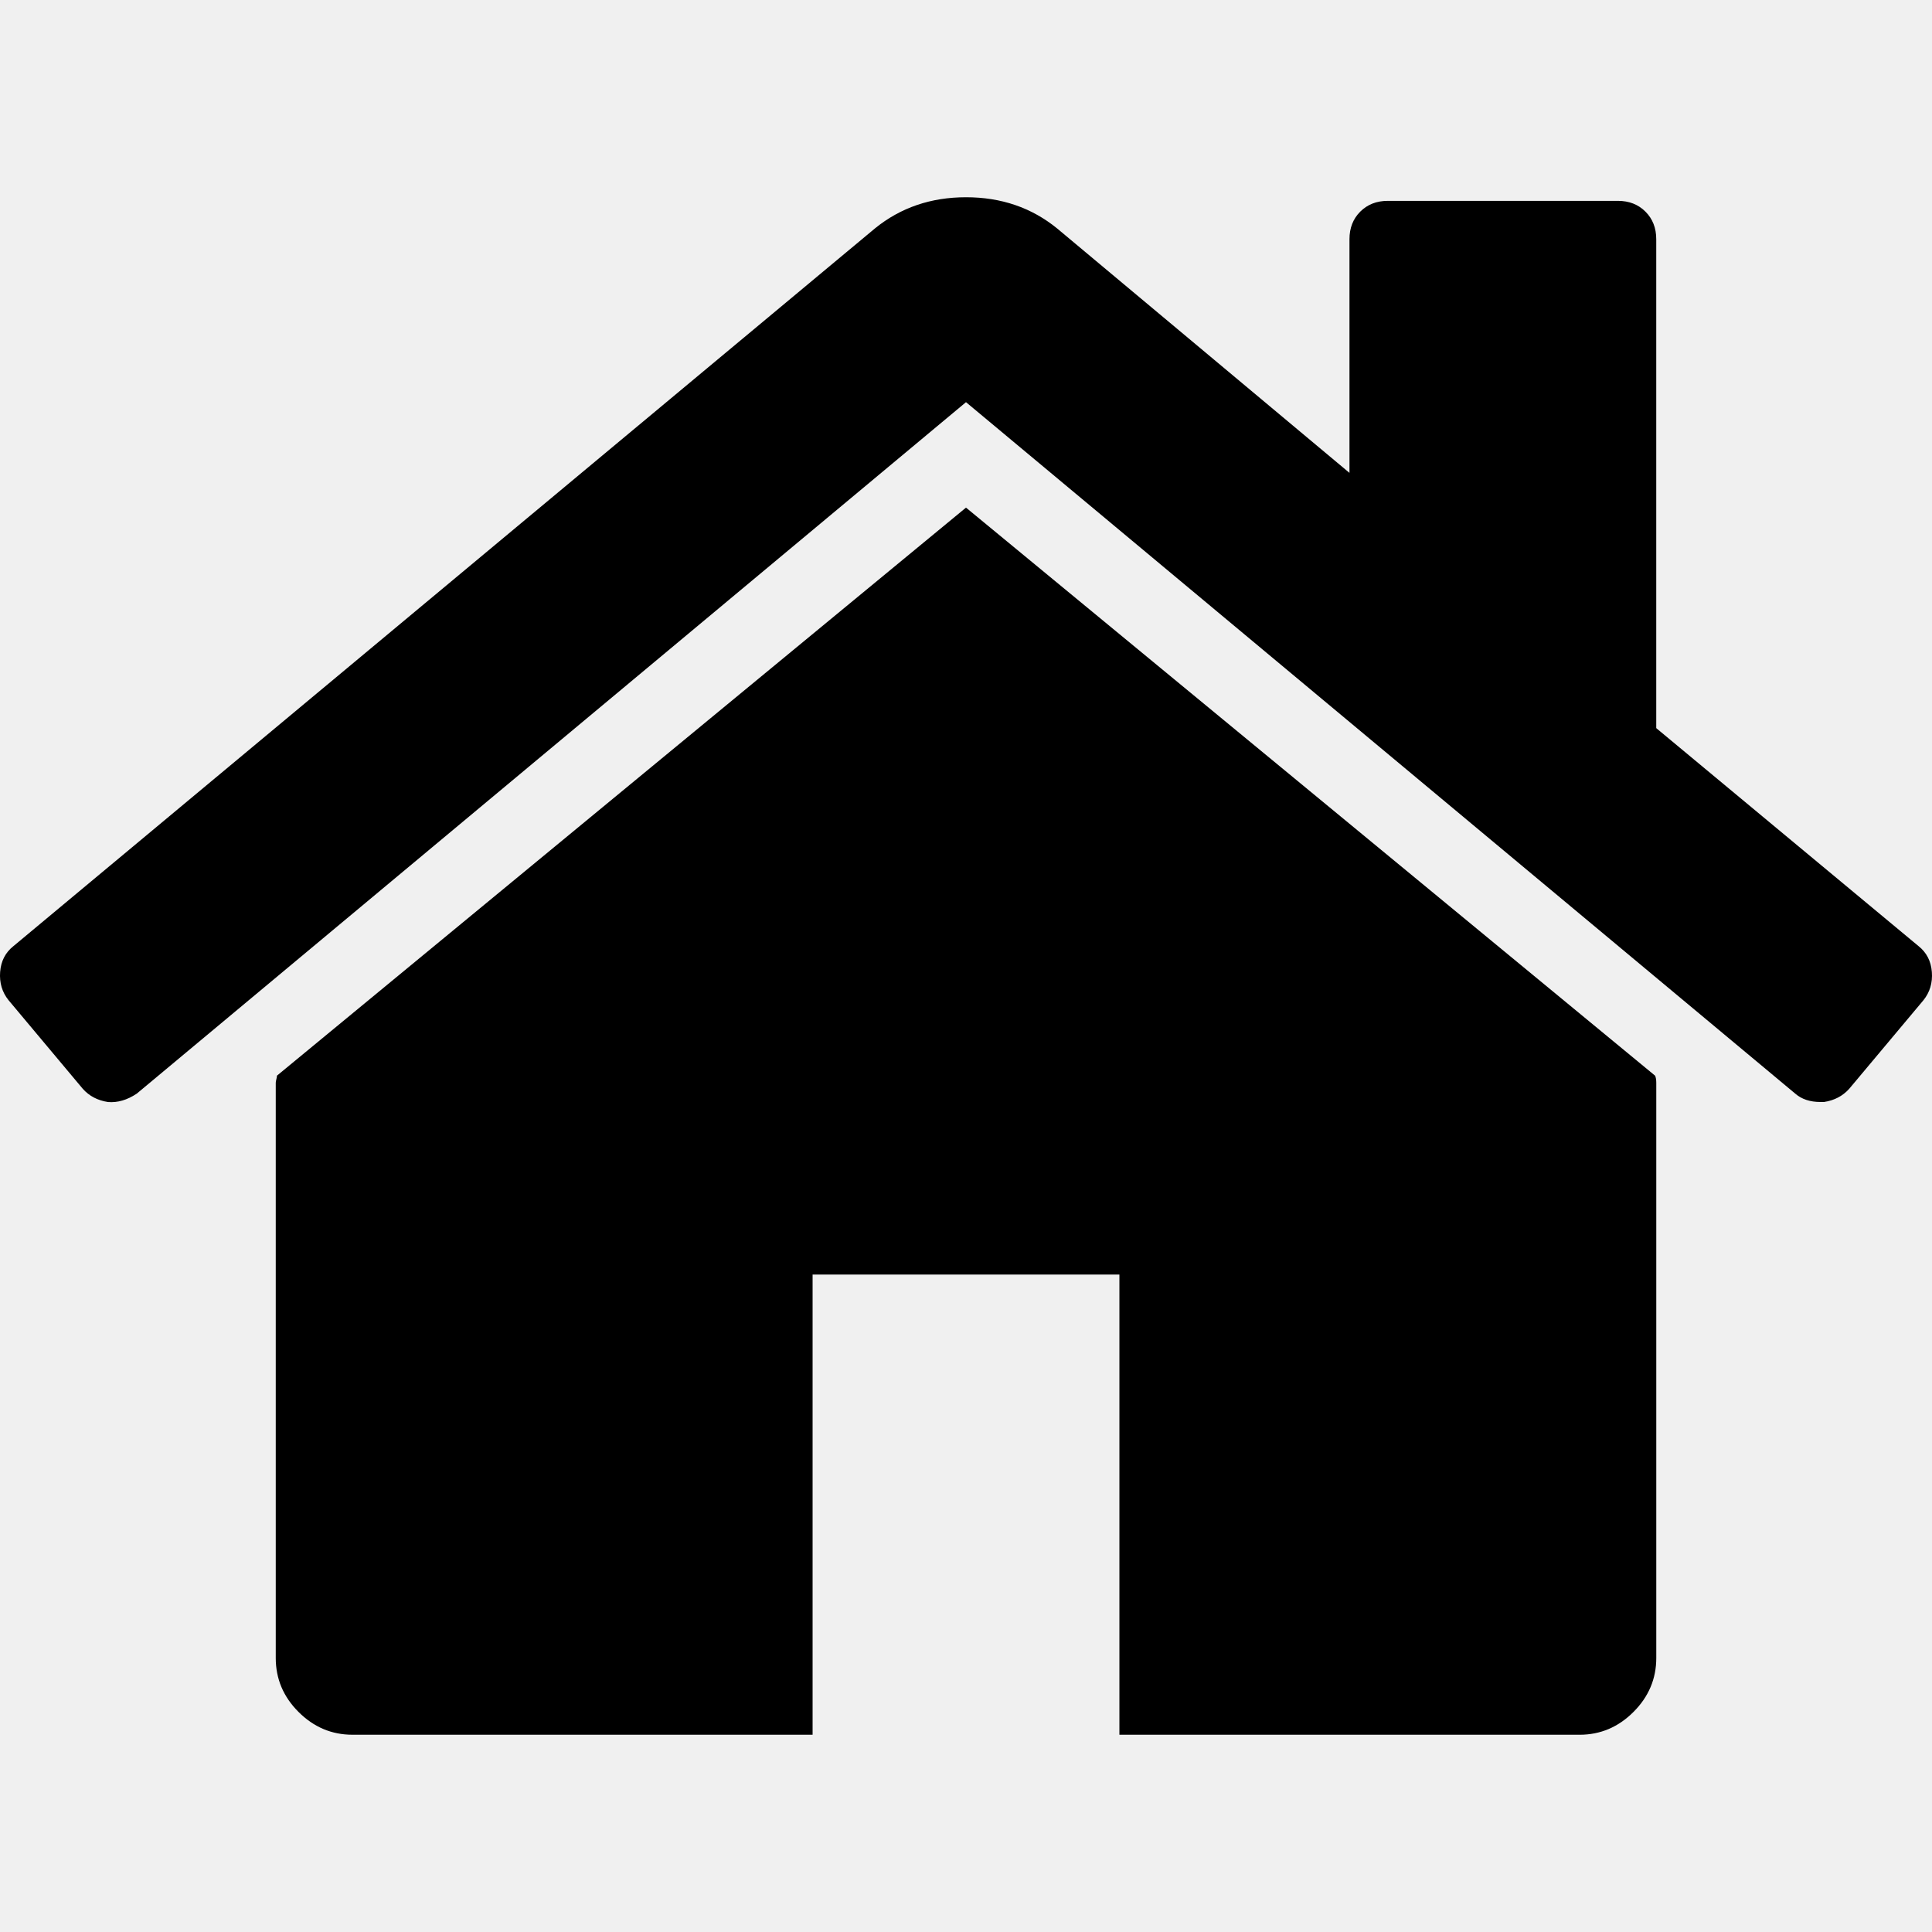
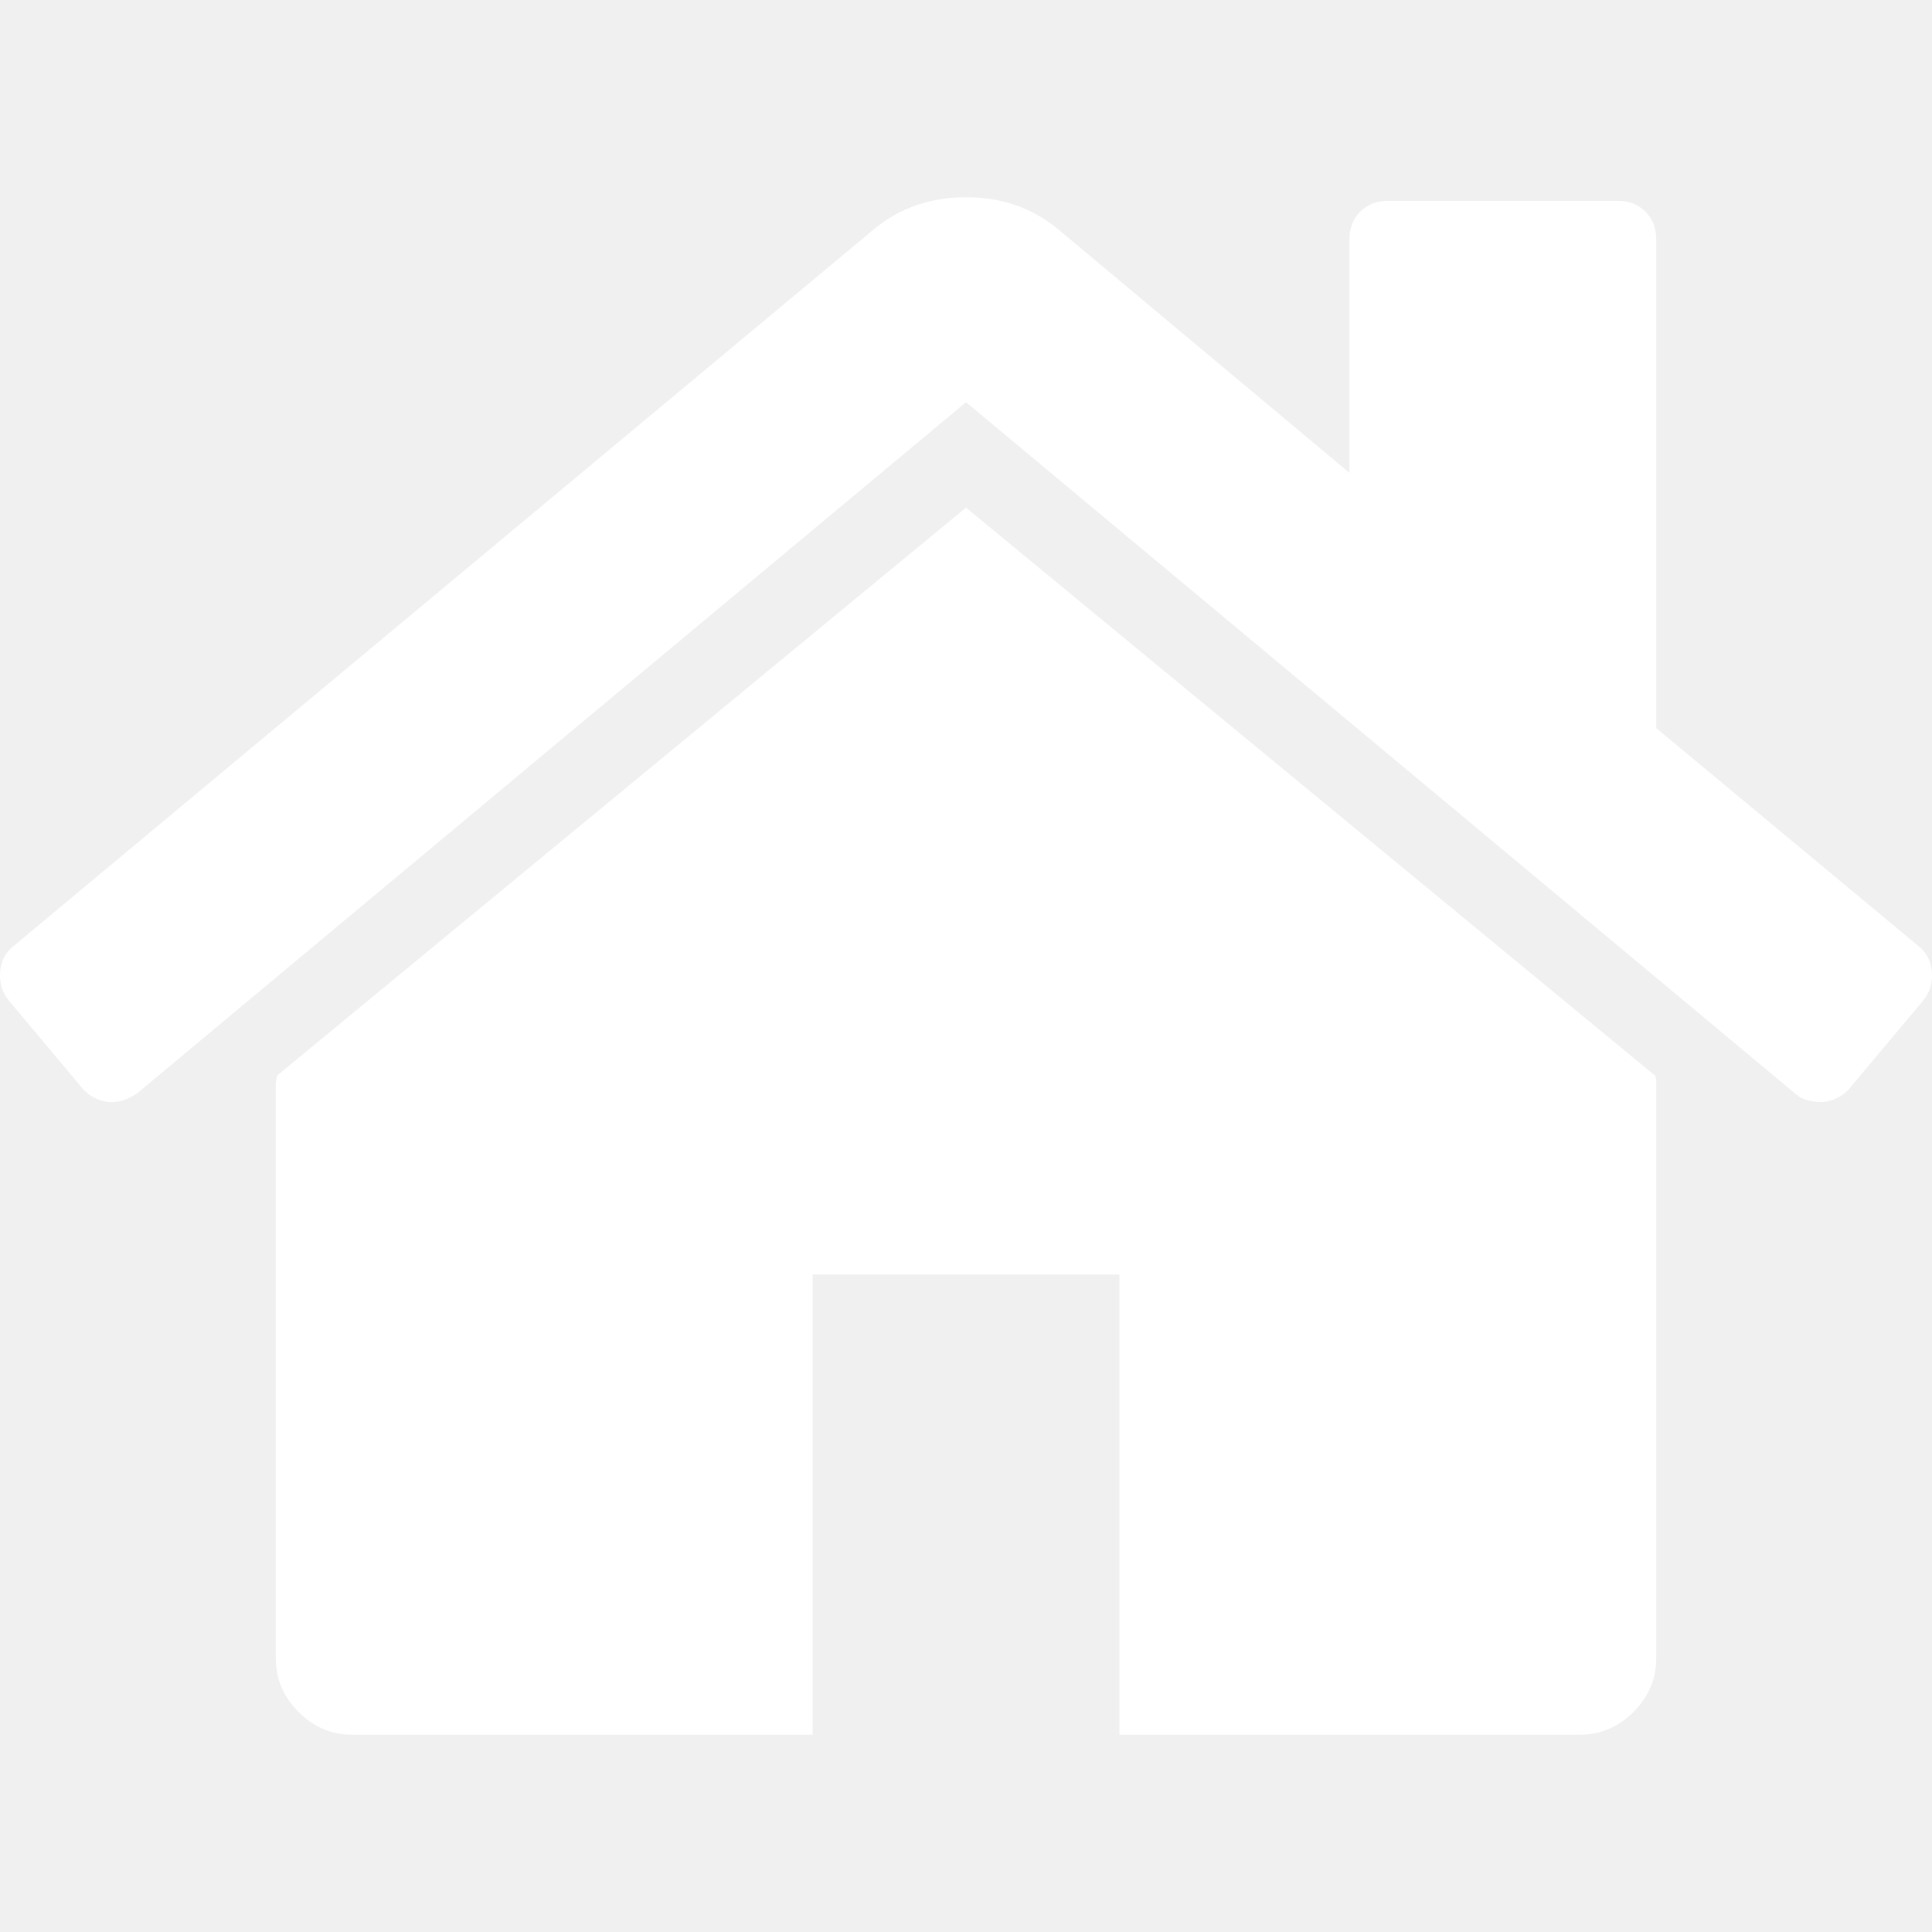
- <svg xmlns="http://www.w3.org/2000/svg" version="1.1" id="Capa_1" x="0px" y="0px" width="460.298px" height="460.297px" viewBox="0 0 460.298 460.297" style="enable-background:new 0 0 460.298 460.297;" xml:space="preserve">
+ <svg xmlns="http://www.w3.org/2000/svg" version="1.1" id="Capa_1" x="0px" y="0px" width="512px" height="512px" viewBox="0 0 460.298 460.297" style="enable-background:new 0 0 460.298 460.297;" xml:space="preserve">
  <g>
    <g>
-       <path d="M230.149,120.939L65.986,256.274c0,0.191-0.048,0.472-0.144,0.855c-0.094,0.38-0.144,0.656-0.144,0.852v137.041    c0,4.948,1.809,9.236,5.426,12.847c3.616,3.613,7.898,5.431,12.847,5.431h109.63V303.664h73.097v109.64h109.629    c4.948,0,9.236-1.814,12.847-5.435c3.617-3.607,5.432-7.898,5.432-12.847V257.981c0-0.76-0.104-1.334-0.288-1.707L230.149,120.939    z" />
-       <path d="M457.122,225.438L394.6,173.476V56.989c0-2.663-0.856-4.853-2.574-6.567c-1.704-1.712-3.894-2.568-6.563-2.568h-54.816    c-2.666,0-4.855,0.856-6.57,2.568c-1.711,1.714-2.566,3.905-2.566,6.567v55.673l-69.662-58.245    c-6.084-4.949-13.318-7.423-21.694-7.423c-8.375,0-15.608,2.474-21.698,7.423L3.172,225.438c-1.903,1.52-2.946,3.566-3.14,6.136    c-0.193,2.568,0.472,4.811,1.997,6.713l17.701,21.128c1.525,1.712,3.521,2.759,5.996,3.142c2.285,0.192,4.57-0.476,6.855-1.998    L230.149,95.817l197.57,164.741c1.526,1.328,3.521,1.991,5.996,1.991h0.858c2.471-0.376,4.463-1.43,5.996-3.138l17.703-21.125    c1.522-1.906,2.189-4.145,1.991-6.716C460.068,229.007,459.021,226.961,457.122,225.438z" />
+       <path d="M230.149,120.939L65.986,256.274c0,0.191-0.048,0.472-0.144,0.855c-0.094,0.38-0.144,0.656-0.144,0.852v137.041    c0,4.948,1.809,9.236,5.426,12.847c3.616,3.613,7.898,5.431,12.847,5.431h109.63V303.664h73.097v109.64h109.629    c4.948,0,9.236-1.814,12.847-5.435c3.617-3.607,5.432-7.898,5.432-12.847V257.981c0-0.76-0.104-1.334-0.288-1.707L230.149,120.939    z" fill="#FFFFFF" />
+       <path d="M457.122,225.438L394.6,173.476V56.989c0-2.663-0.856-4.853-2.574-6.567c-1.704-1.712-3.894-2.568-6.563-2.568h-54.816    c-2.666,0-4.855,0.856-6.57,2.568c-1.711,1.714-2.566,3.905-2.566,6.567v55.673l-69.662-58.245    c-6.084-4.949-13.318-7.423-21.694-7.423c-8.375,0-15.608,2.474-21.698,7.423L3.172,225.438c-1.903,1.52-2.946,3.566-3.14,6.136    c-0.193,2.568,0.472,4.811,1.997,6.713l17.701,21.128c1.525,1.712,3.521,2.759,5.996,3.142c2.285,0.192,4.57-0.476,6.855-1.998    L230.149,95.817l197.57,164.741c1.526,1.328,3.521,1.991,5.996,1.991h0.858c2.471-0.376,4.463-1.43,5.996-3.138l17.703-21.125    c1.522-1.906,2.189-4.145,1.991-6.716C460.068,229.007,459.021,226.961,457.122,225.438z" fill="#FFFFFF" />
    </g>
  </g>
  <g>
</g>
  <g>
</g>
  <g>
</g>
  <g>
</g>
  <g>
</g>
  <g>
</g>
  <g>
</g>
  <g>
</g>
  <g>
</g>
  <g>
</g>
  <g>
</g>
  <g>
</g>
  <g>
</g>
  <g>
</g>
  <g>
</g>
</svg>
